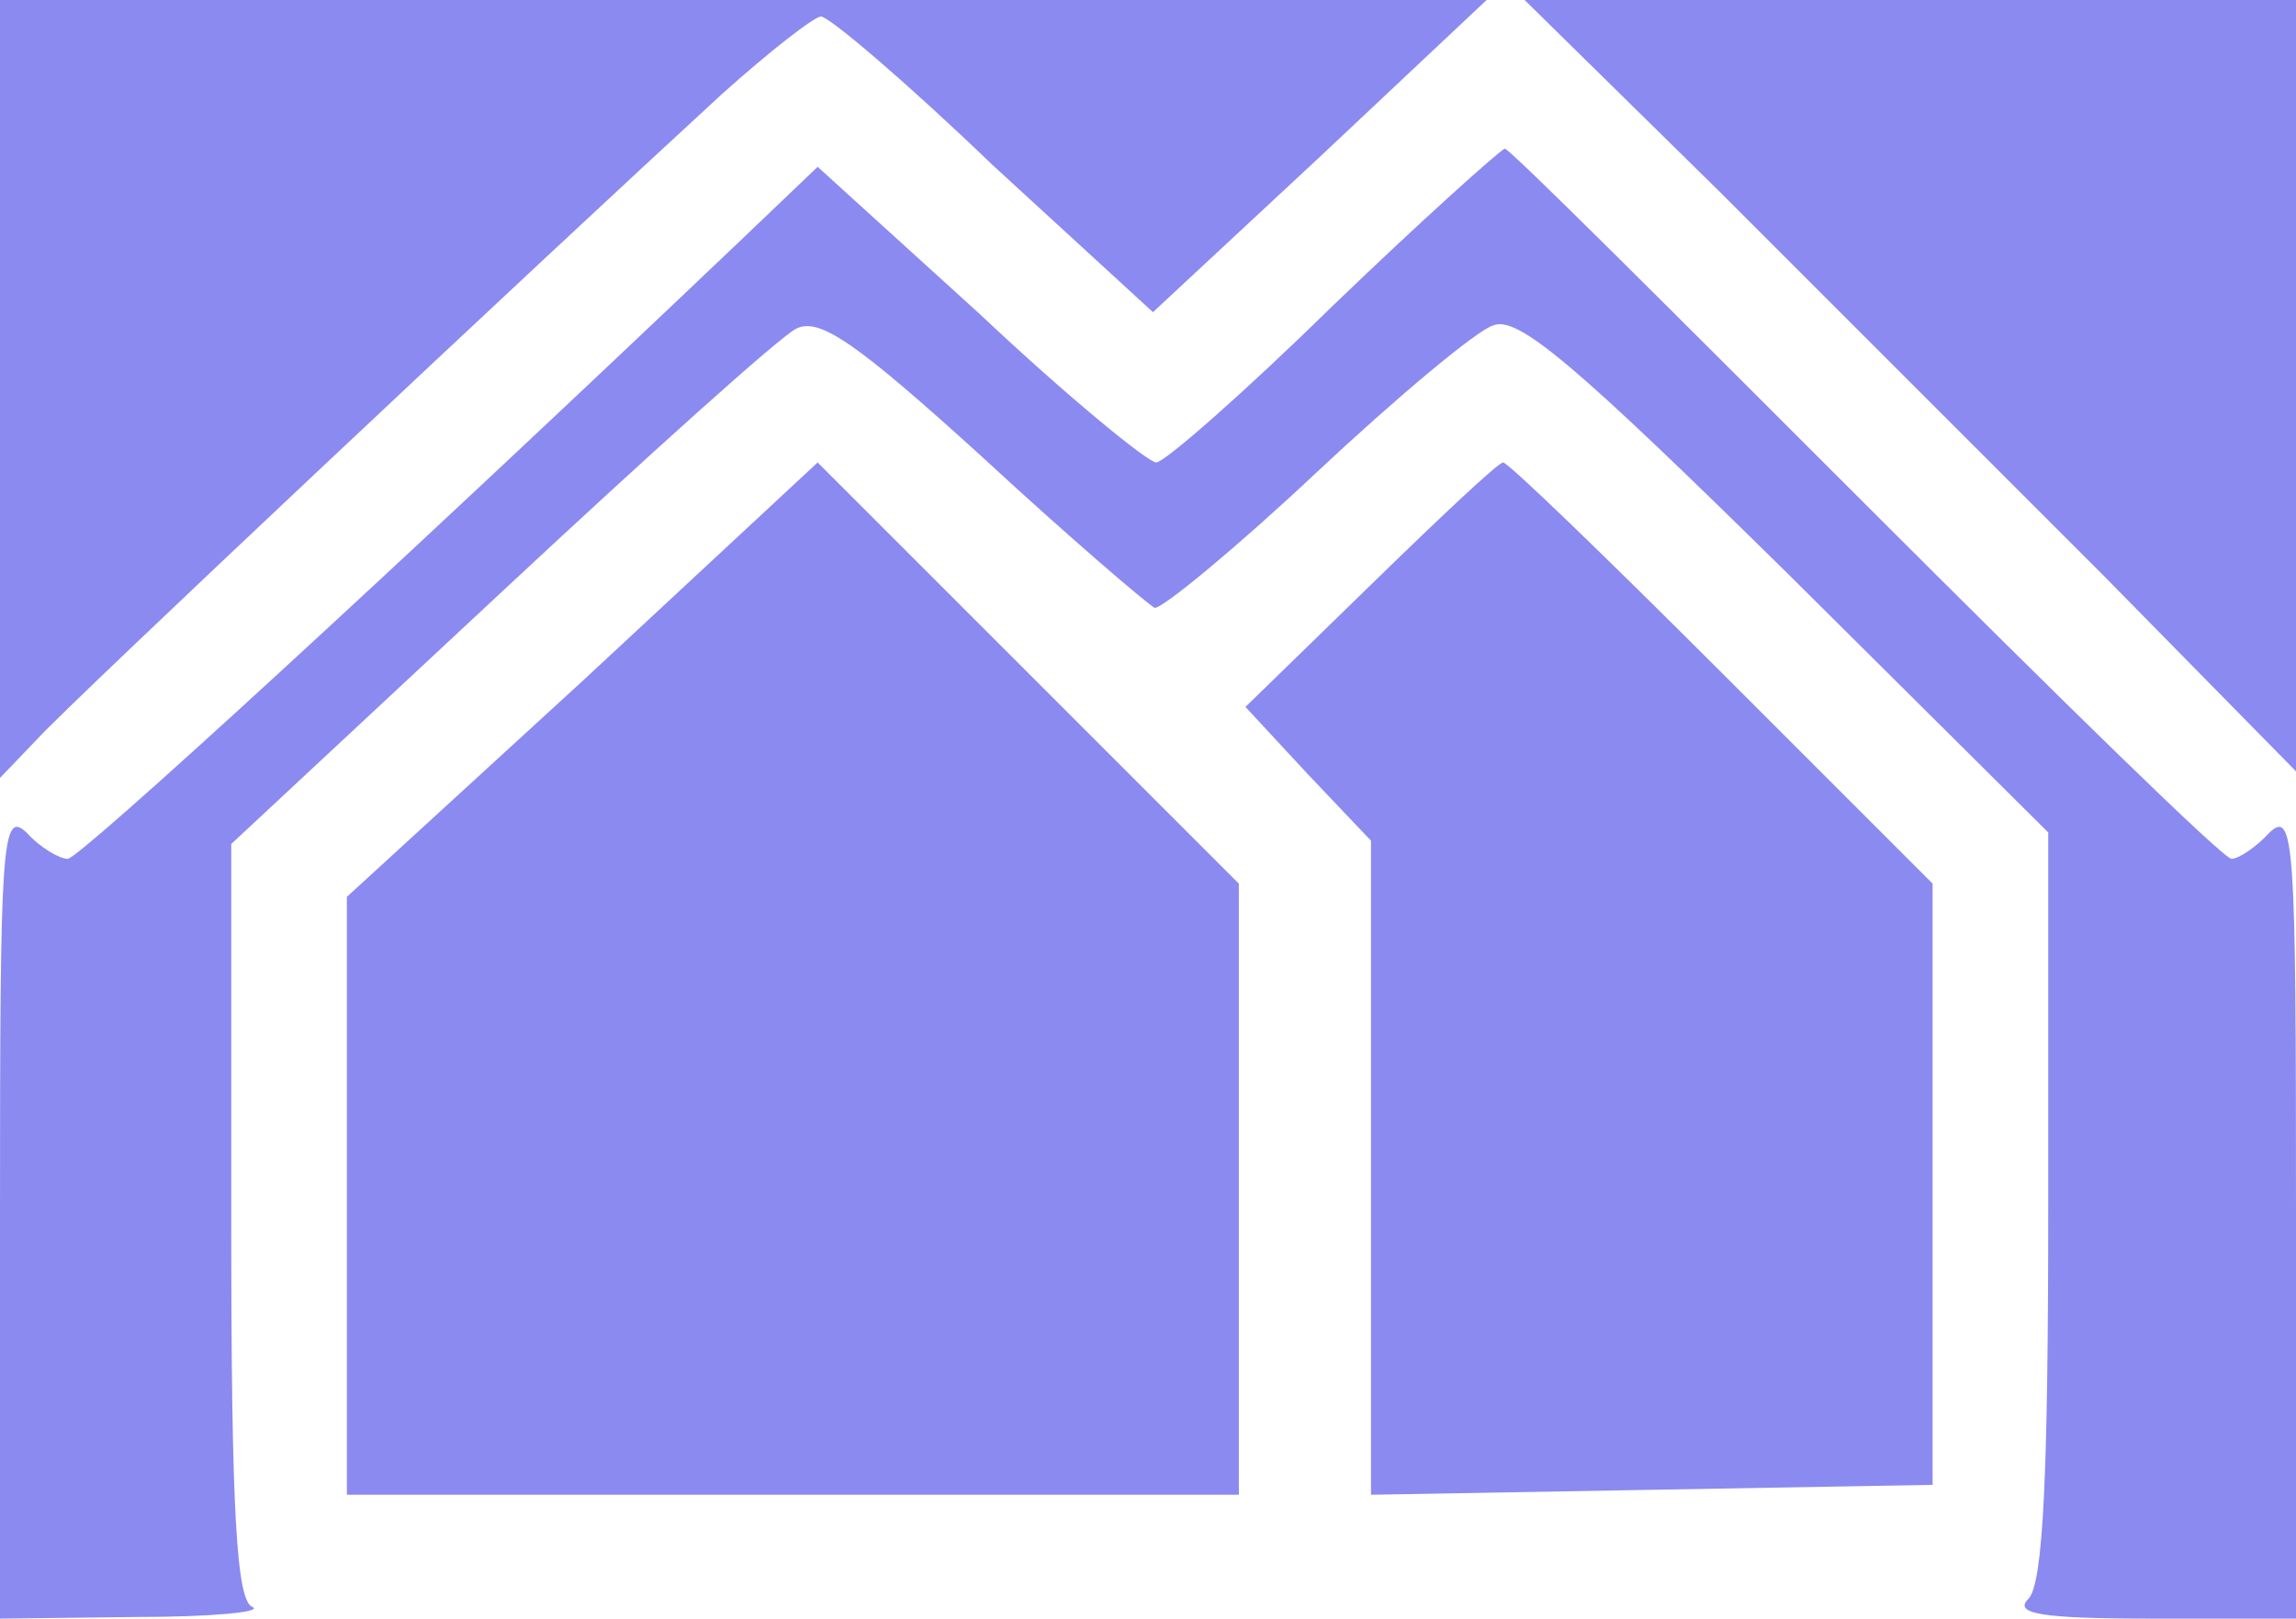
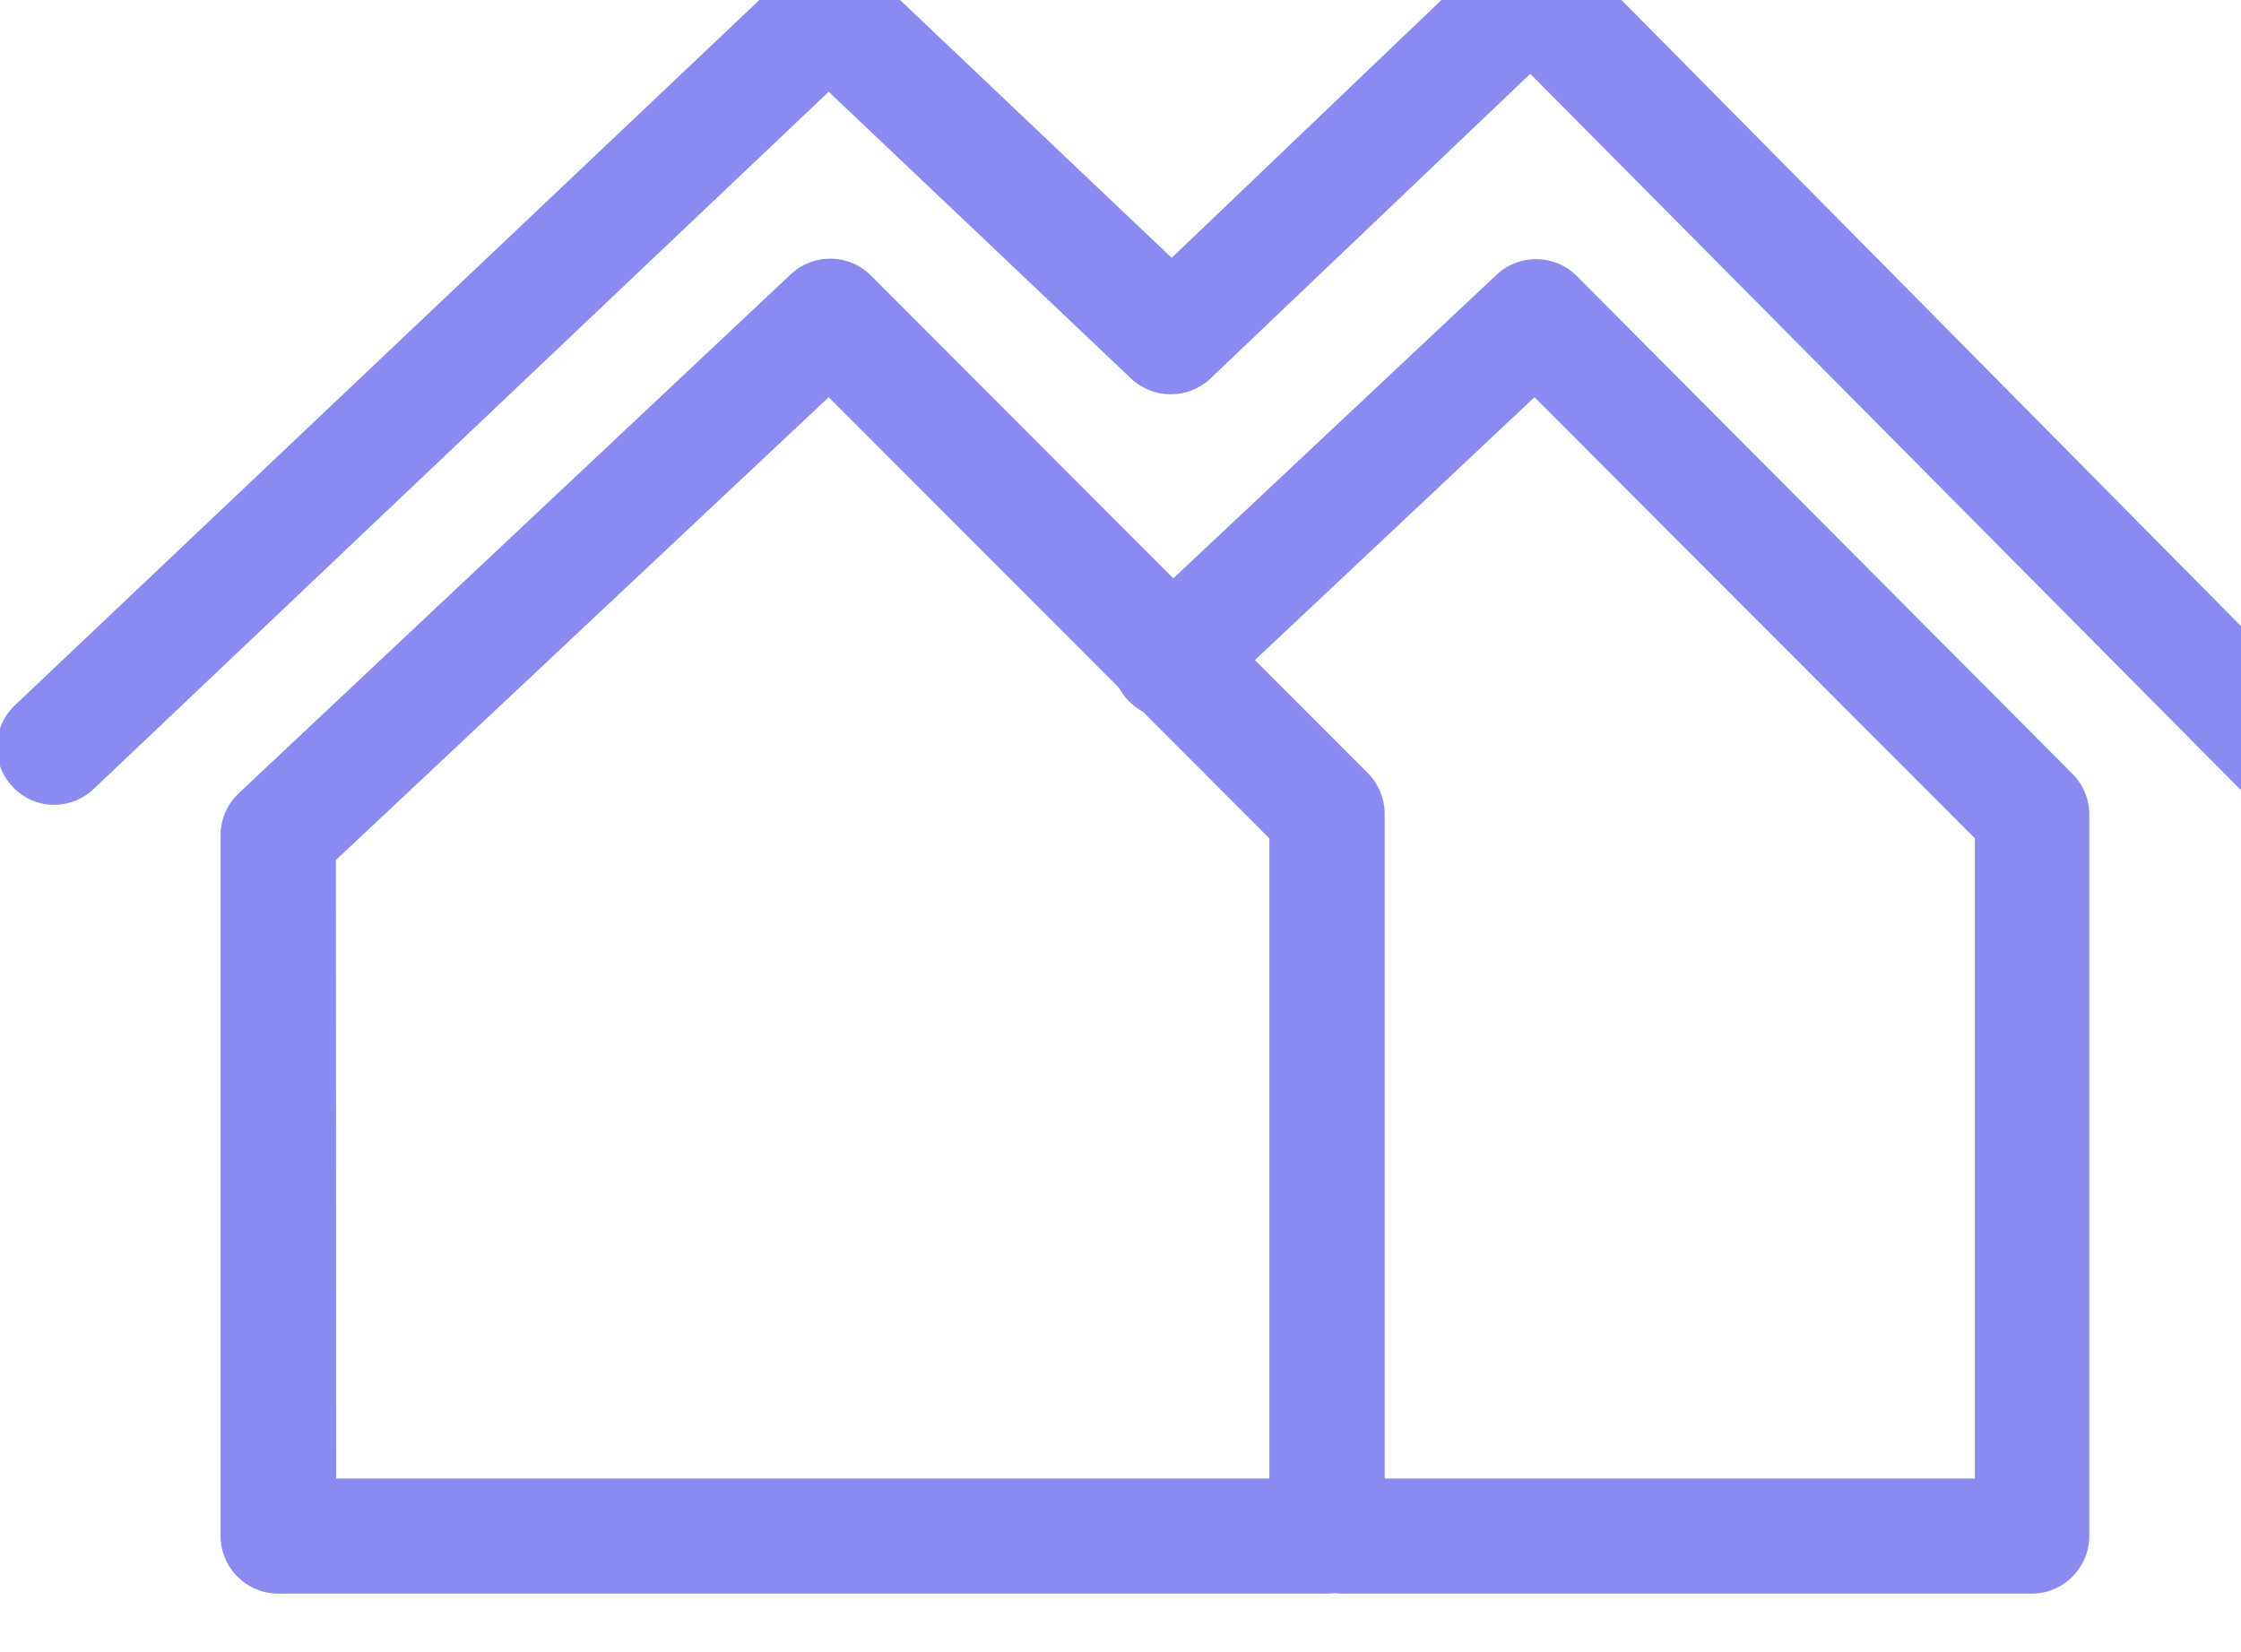
- <svg xmlns="http://www.w3.org/2000/svg" viewBox="0 0 139 98" role="img" aria-labelledby="title">
-   <g transform="translate(0 98) scale(.1 -.1)" fill="#8b8af0">
-     <path d="M0 744V509l23 24c21 23 303 288 414 390 29 26 56 47 60 47 5 0 52-40 104-90l97-89 101 94 101 95H0V744Z" />
-     <path d="m1041 864 233-233 116-118v467H923l118-116Z" />
-     <path d="M807 795c-53-52-102-95-107-95s-54 40-107 90l-98 89-45-43C240 636 48 460 41 460c-5 0-17 7-25 16-15 14-16-7-16-230V0l83 1c45 0 76 3 70 6-10 3-13 60-13 233v229l162 151c90 84 170 156 180 161 14 7 36-8 113-78 53-49 100-89 104-91 4-1 48 35 97 81s98 87 108 90c15 6 50-24 178-150l158-157V250c0-162-3-229-12-238-9-9 7-12 75-12h87v246c0 223-1 244-16 230-8-9-19-16-23-16-5 0-104 97-222 215S914 890 911 890c-3-1-50-43-104-95Z" />
-     <path d="M353 568 210 437V75h540v370L623 572 495 700 353 568Z" />
-     <path d="m830 626-76-74 38-41 38-40V75l170 3 170 3v364l-128 128c-70 70-129 127-132 127-3 0-39-34-80-74Z" />
+ <svg xmlns="http://www.w3.org/2000/svg" viewBox="132 35 95 70" role="img" aria-labelledby="title">
+   <g transform="translate(-110.87 -62.88)" fill="#8b8af0" fill-rule="evenodd">
+     <path d="M257.12,160.56h39.56V133.42L278,114.72l-20.89,19.62Zm42,4.88H254.67a2.45,2.45,0,0,1-2.45-2.44V133.28a2.43,2.43,0,0,1,.77-1.77l23.4-22a2.44,2.44,0,0,1,3.41.06l21.06,21.09a2.48,2.48,0,0,1,.71,1.73V163A2.45,2.45,0,0,1,299.12,165.44Z" />
+     <path d="M329,165.44H299.8a2.44,2.44,0,0,1,0-4.88h26.79V133.42l-18.67-18.7-13.7,12.88a2.45,2.45,0,1,1-3.35-3.57l15.44-14.5a2.44,2.44,0,0,1,3.41.06l21,21.09a2.45,2.45,0,0,1,.72,1.73V163A2.45,2.45,0,0,1,329,165.44Z" />
+     <path d="M245.18,132a2.41,2.41,0,0,1-1.77-.76,2.44,2.44,0,0,1,.08-3.45l32.87-31.14a2.46,2.46,0,0,1,3.37,0l12.81,12.16,13.6-13a2.44,2.44,0,0,1,3.42,0l31.66,32a2.45,2.45,0,0,1-3.48,3.44l-30-30.24-13.55,12.91a2.45,2.45,0,0,1-3.38,0L278,101.77,246.87,131.3A2.45,2.45,0,0,1,245.18,132Z" />
  </g>
</svg>
